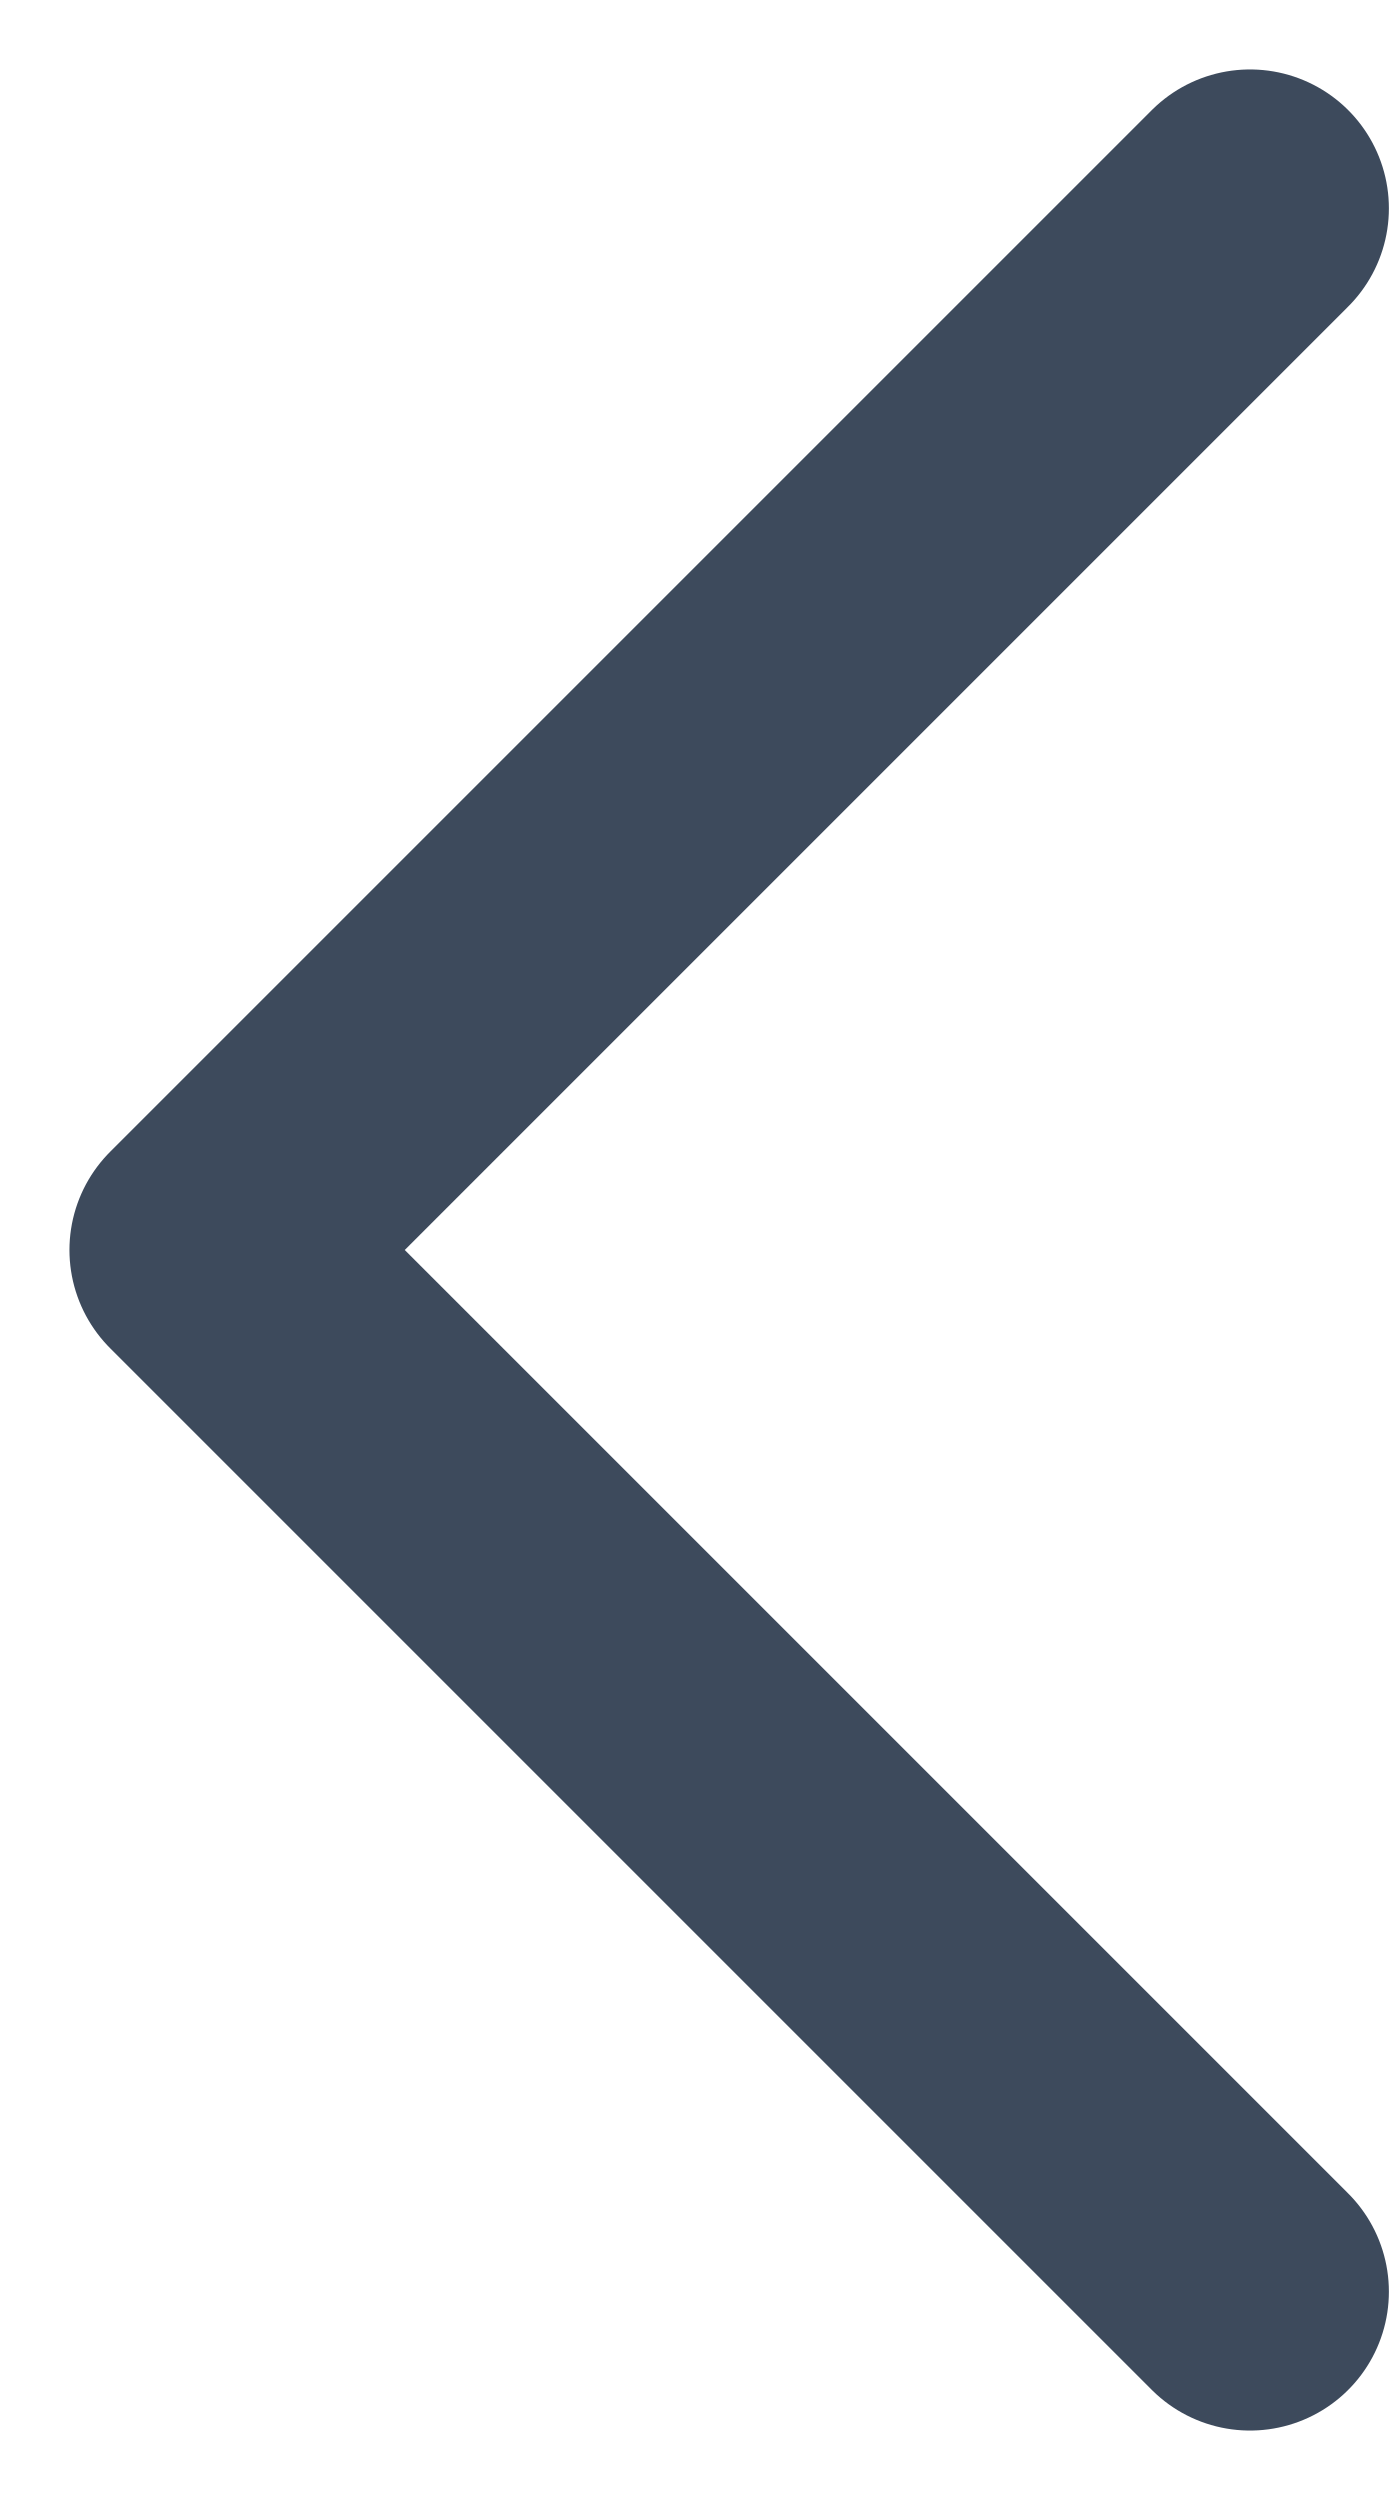
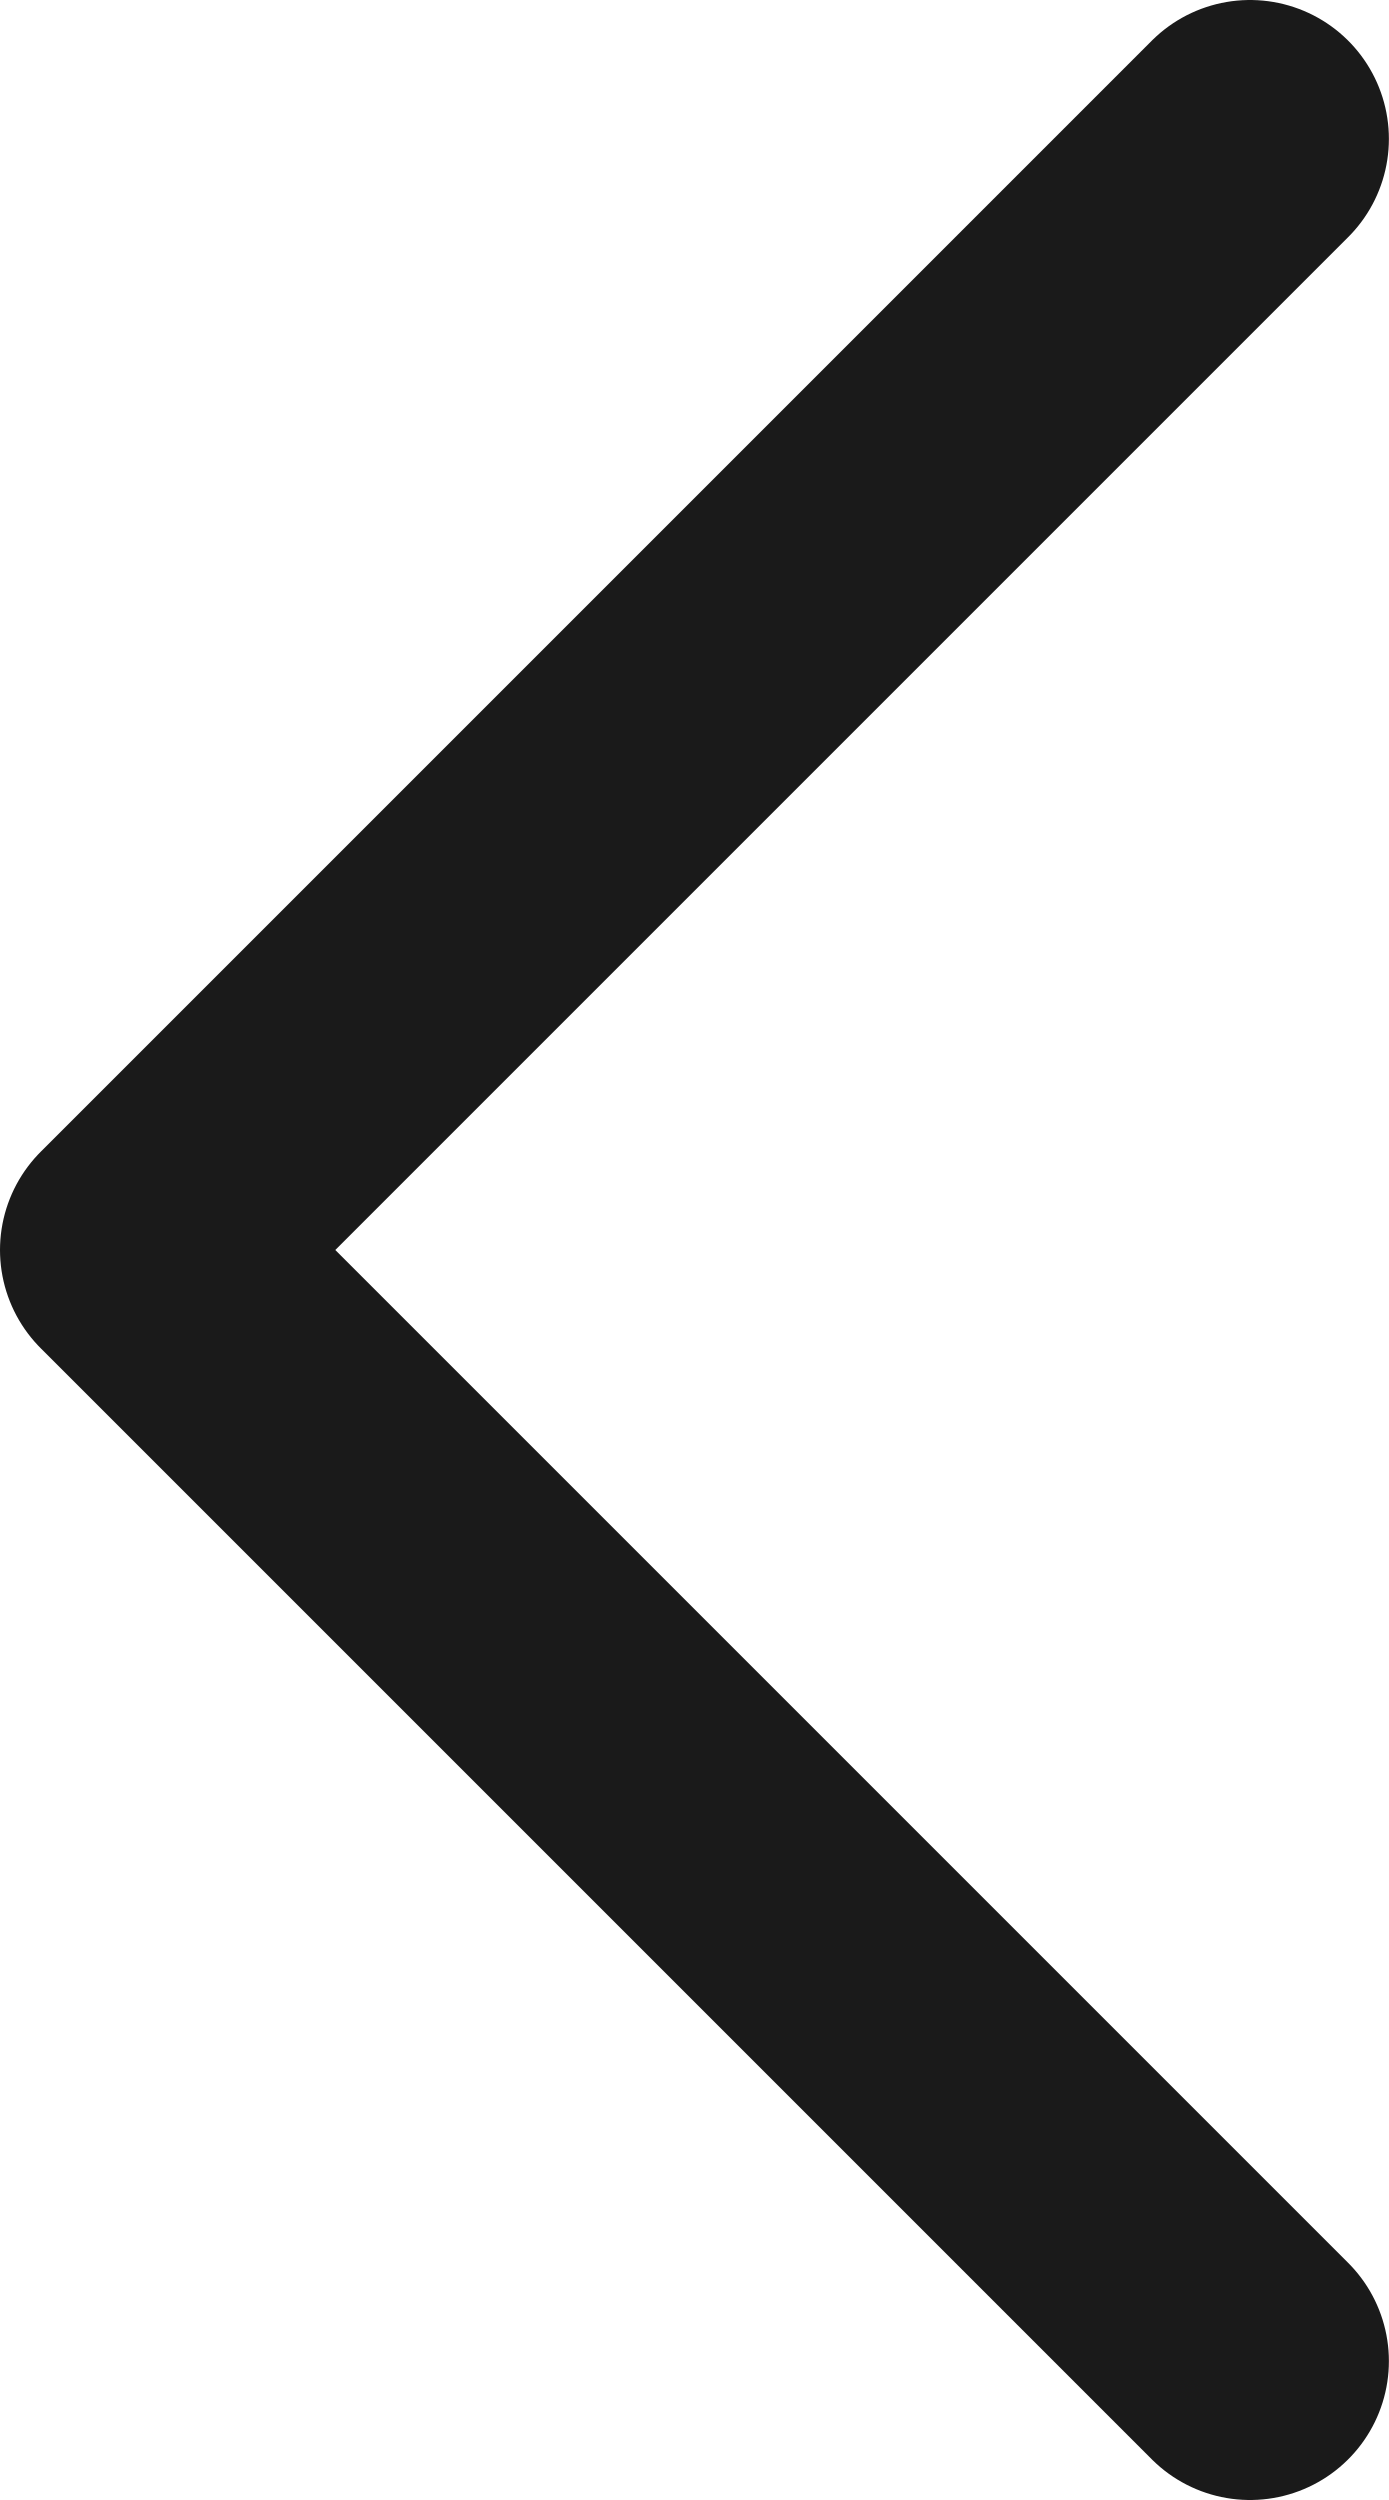
<svg xmlns="http://www.w3.org/2000/svg" width="10" height="18" viewBox="0 0 10 18" fill="none">
-   <g id="Icon">
-     <path id="Vector" d="M9 16.5L1.5 9L9 1.5" stroke="#3D4A5C" stroke-width="2" stroke-linecap="round" stroke-linejoin="round" />
-   </g>
+   <path d="M9 17L1 9L9 1" stroke="#1A1A1A" stroke-width="2" stroke-linecap="round" stroke-linejoin="round" />
</svg>
